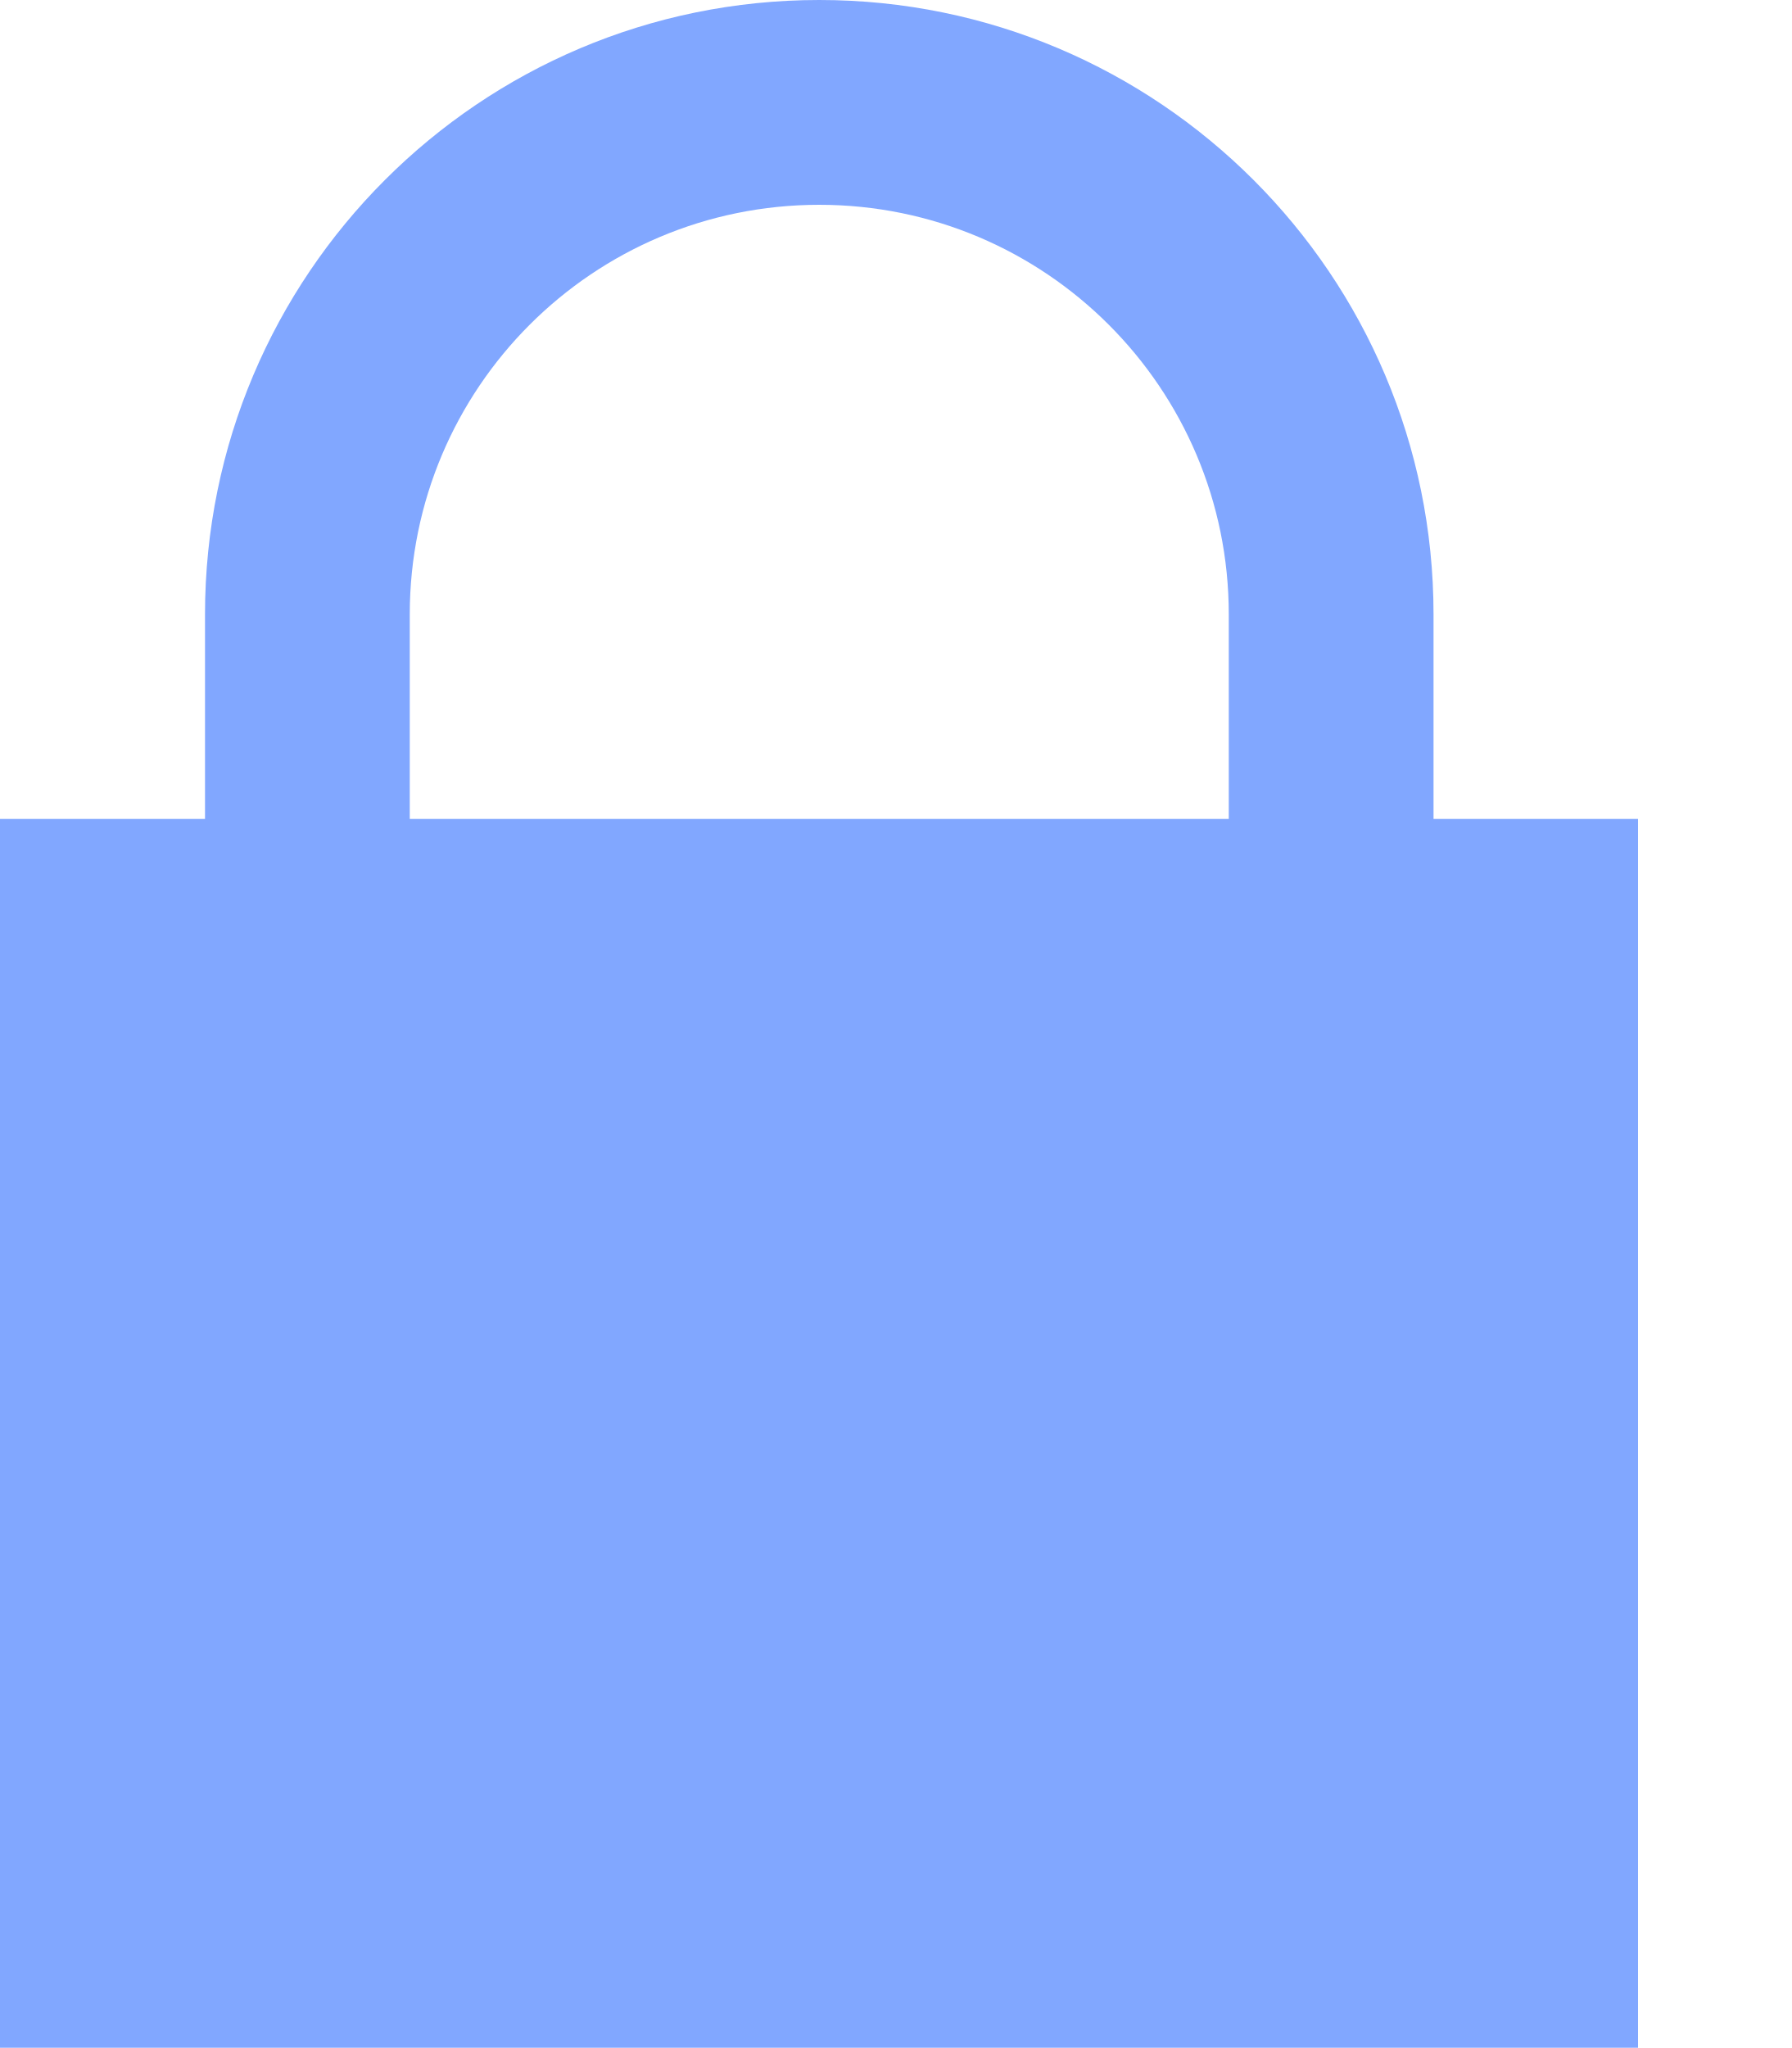
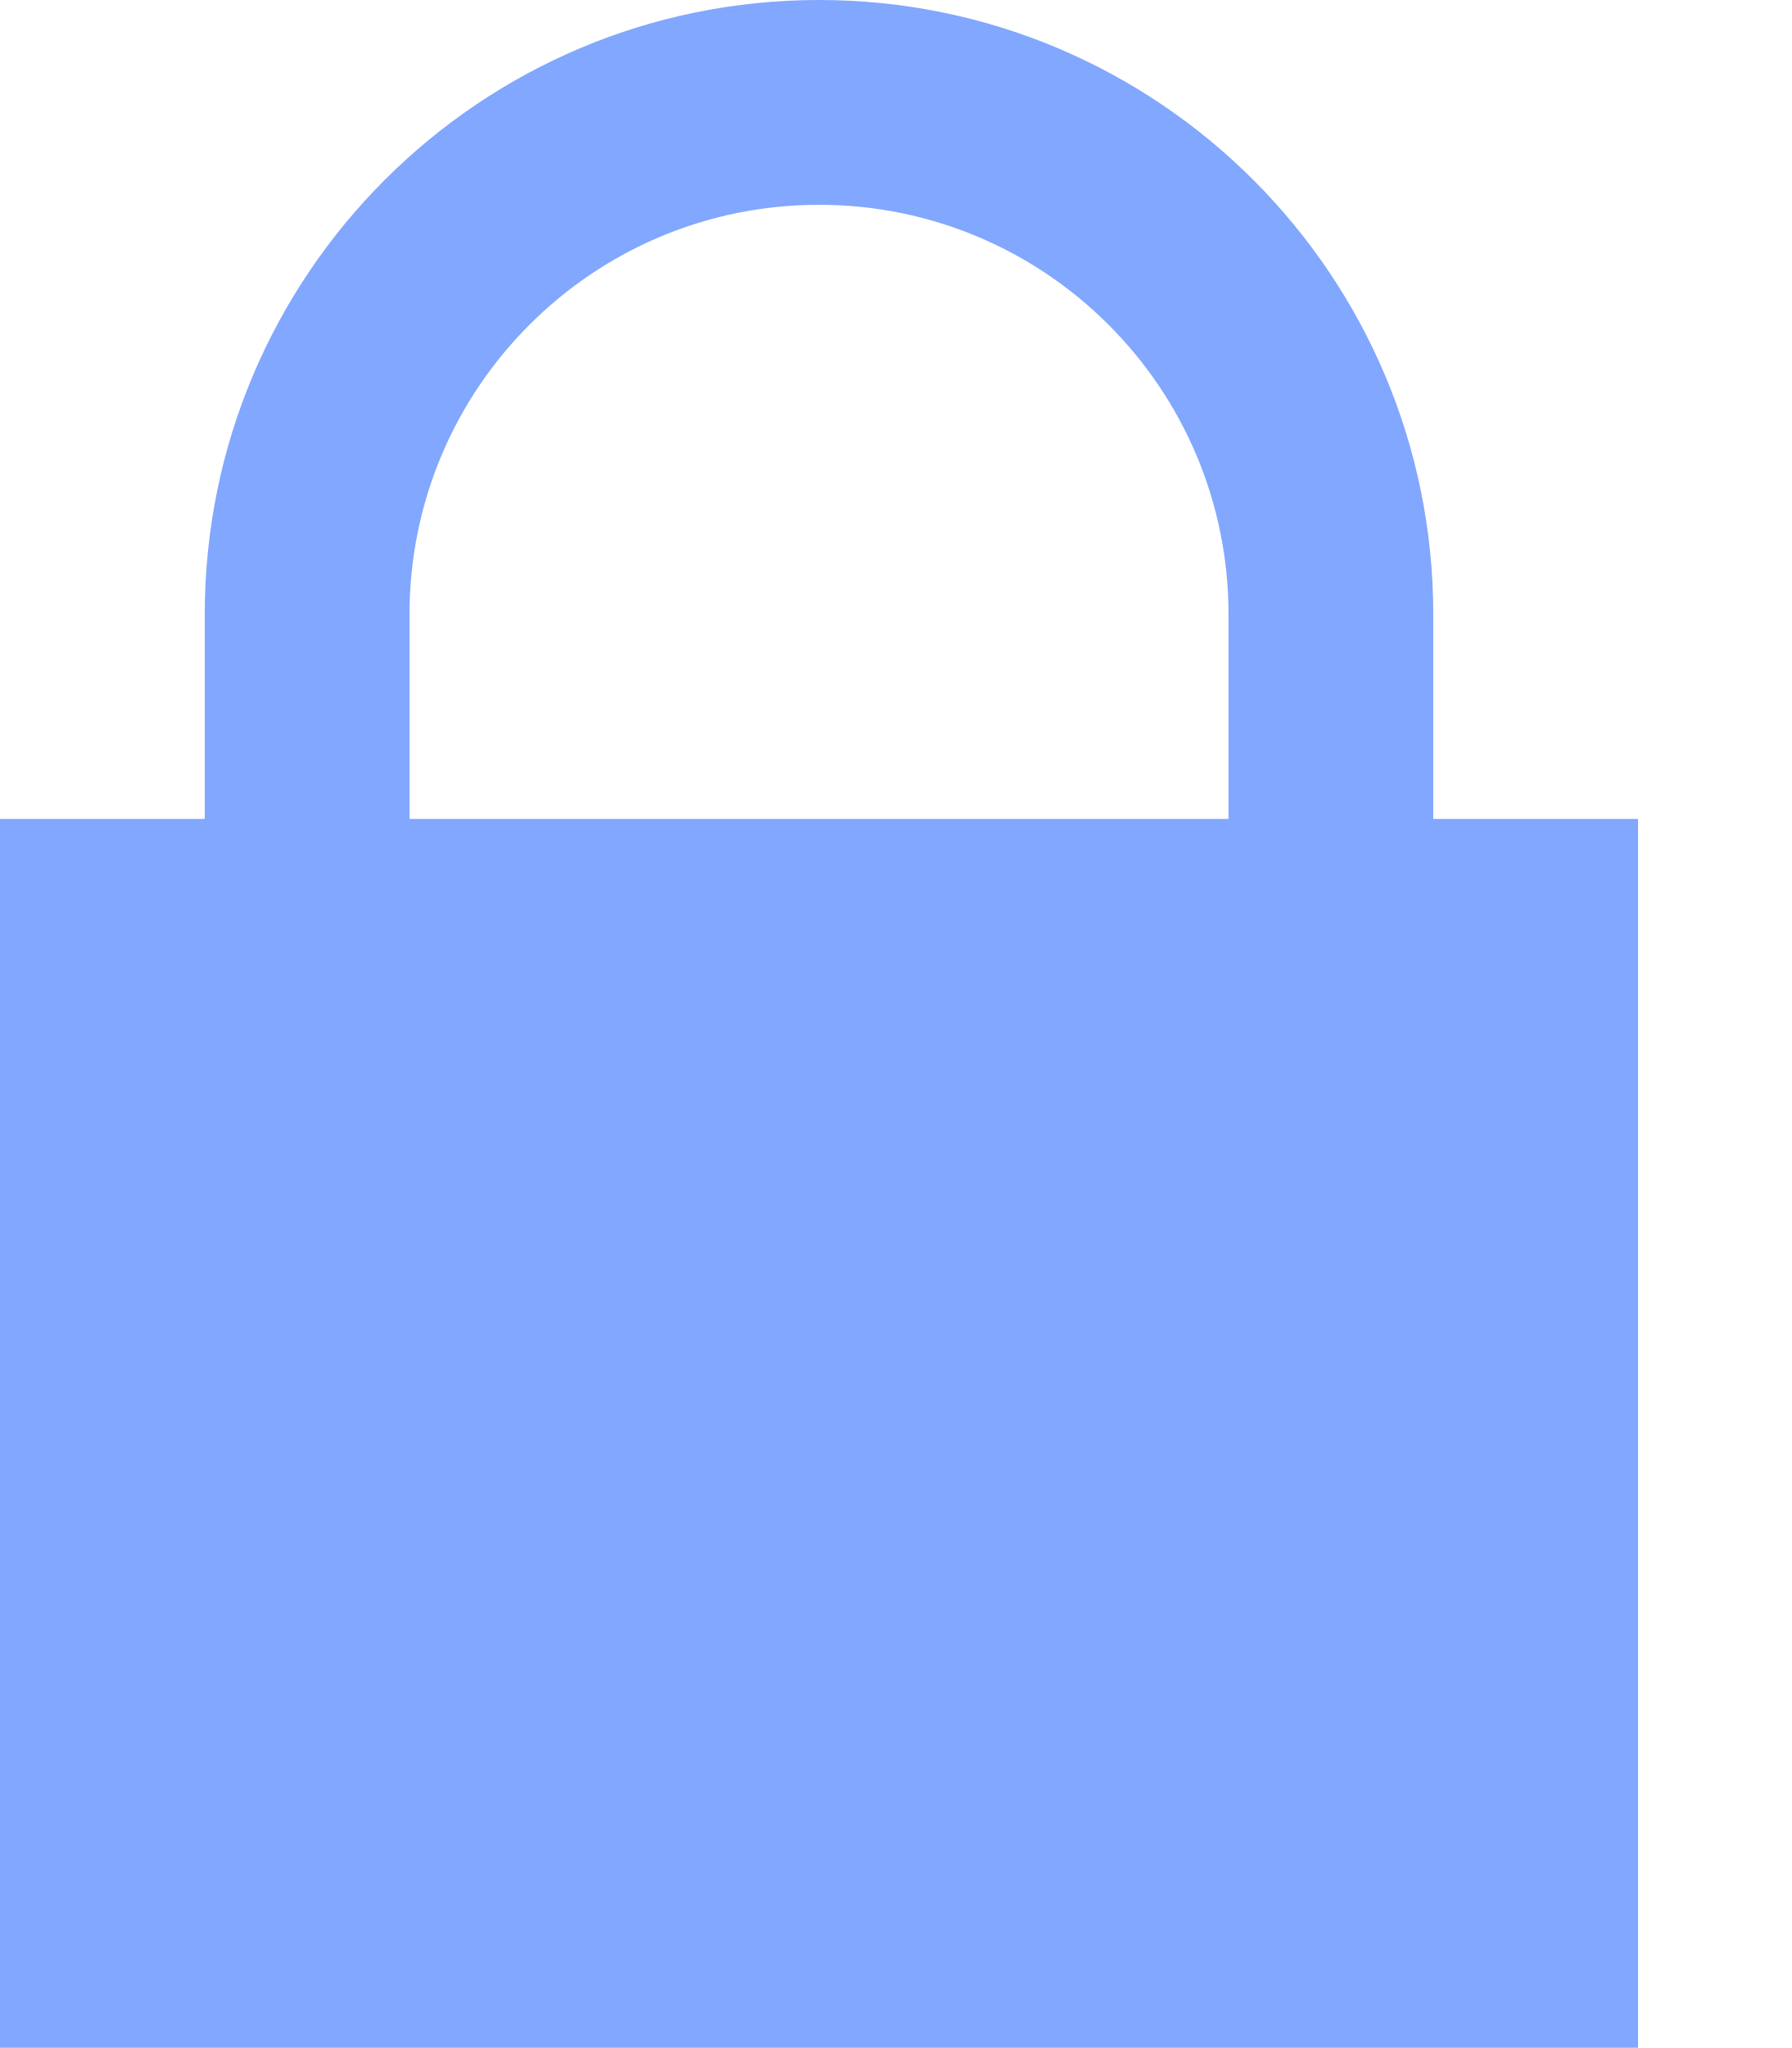
- <svg xmlns="http://www.w3.org/2000/svg" width="7" height="8" viewBox="0 0 7 8" fill="none">
-   <rect y="3.199" width="6.4" height="4.8" fill="#81A7FF" />
-   <path d="M0.801 2.4V3.2H1.601V2.4C1.601 1.516 2.317 0.8 3.201 0.8C4.084 0.8 4.801 1.516 4.801 2.4V3.2H5.601V2.4C5.601 1.075 4.526 0 3.201 0C1.875 0 0.801 1.075 0.801 2.4Z" fill="#81A7FF" />
+ <svg xmlns="http://www.w3.org/2000/svg" viewBox="0 0 7 8" fill="none">
+   <path fill="#81A7FF" d="M0 3.199h6.4v4.8H0z" />
+   <path d="M.8 2.4v.8h.8v-.8a1.6 1.6 0 0 1 3.2 0v.8h.8v-.8a2.4 2.4 0 1 0-4.8 0z" fill="#81A7FF" />
</svg>
